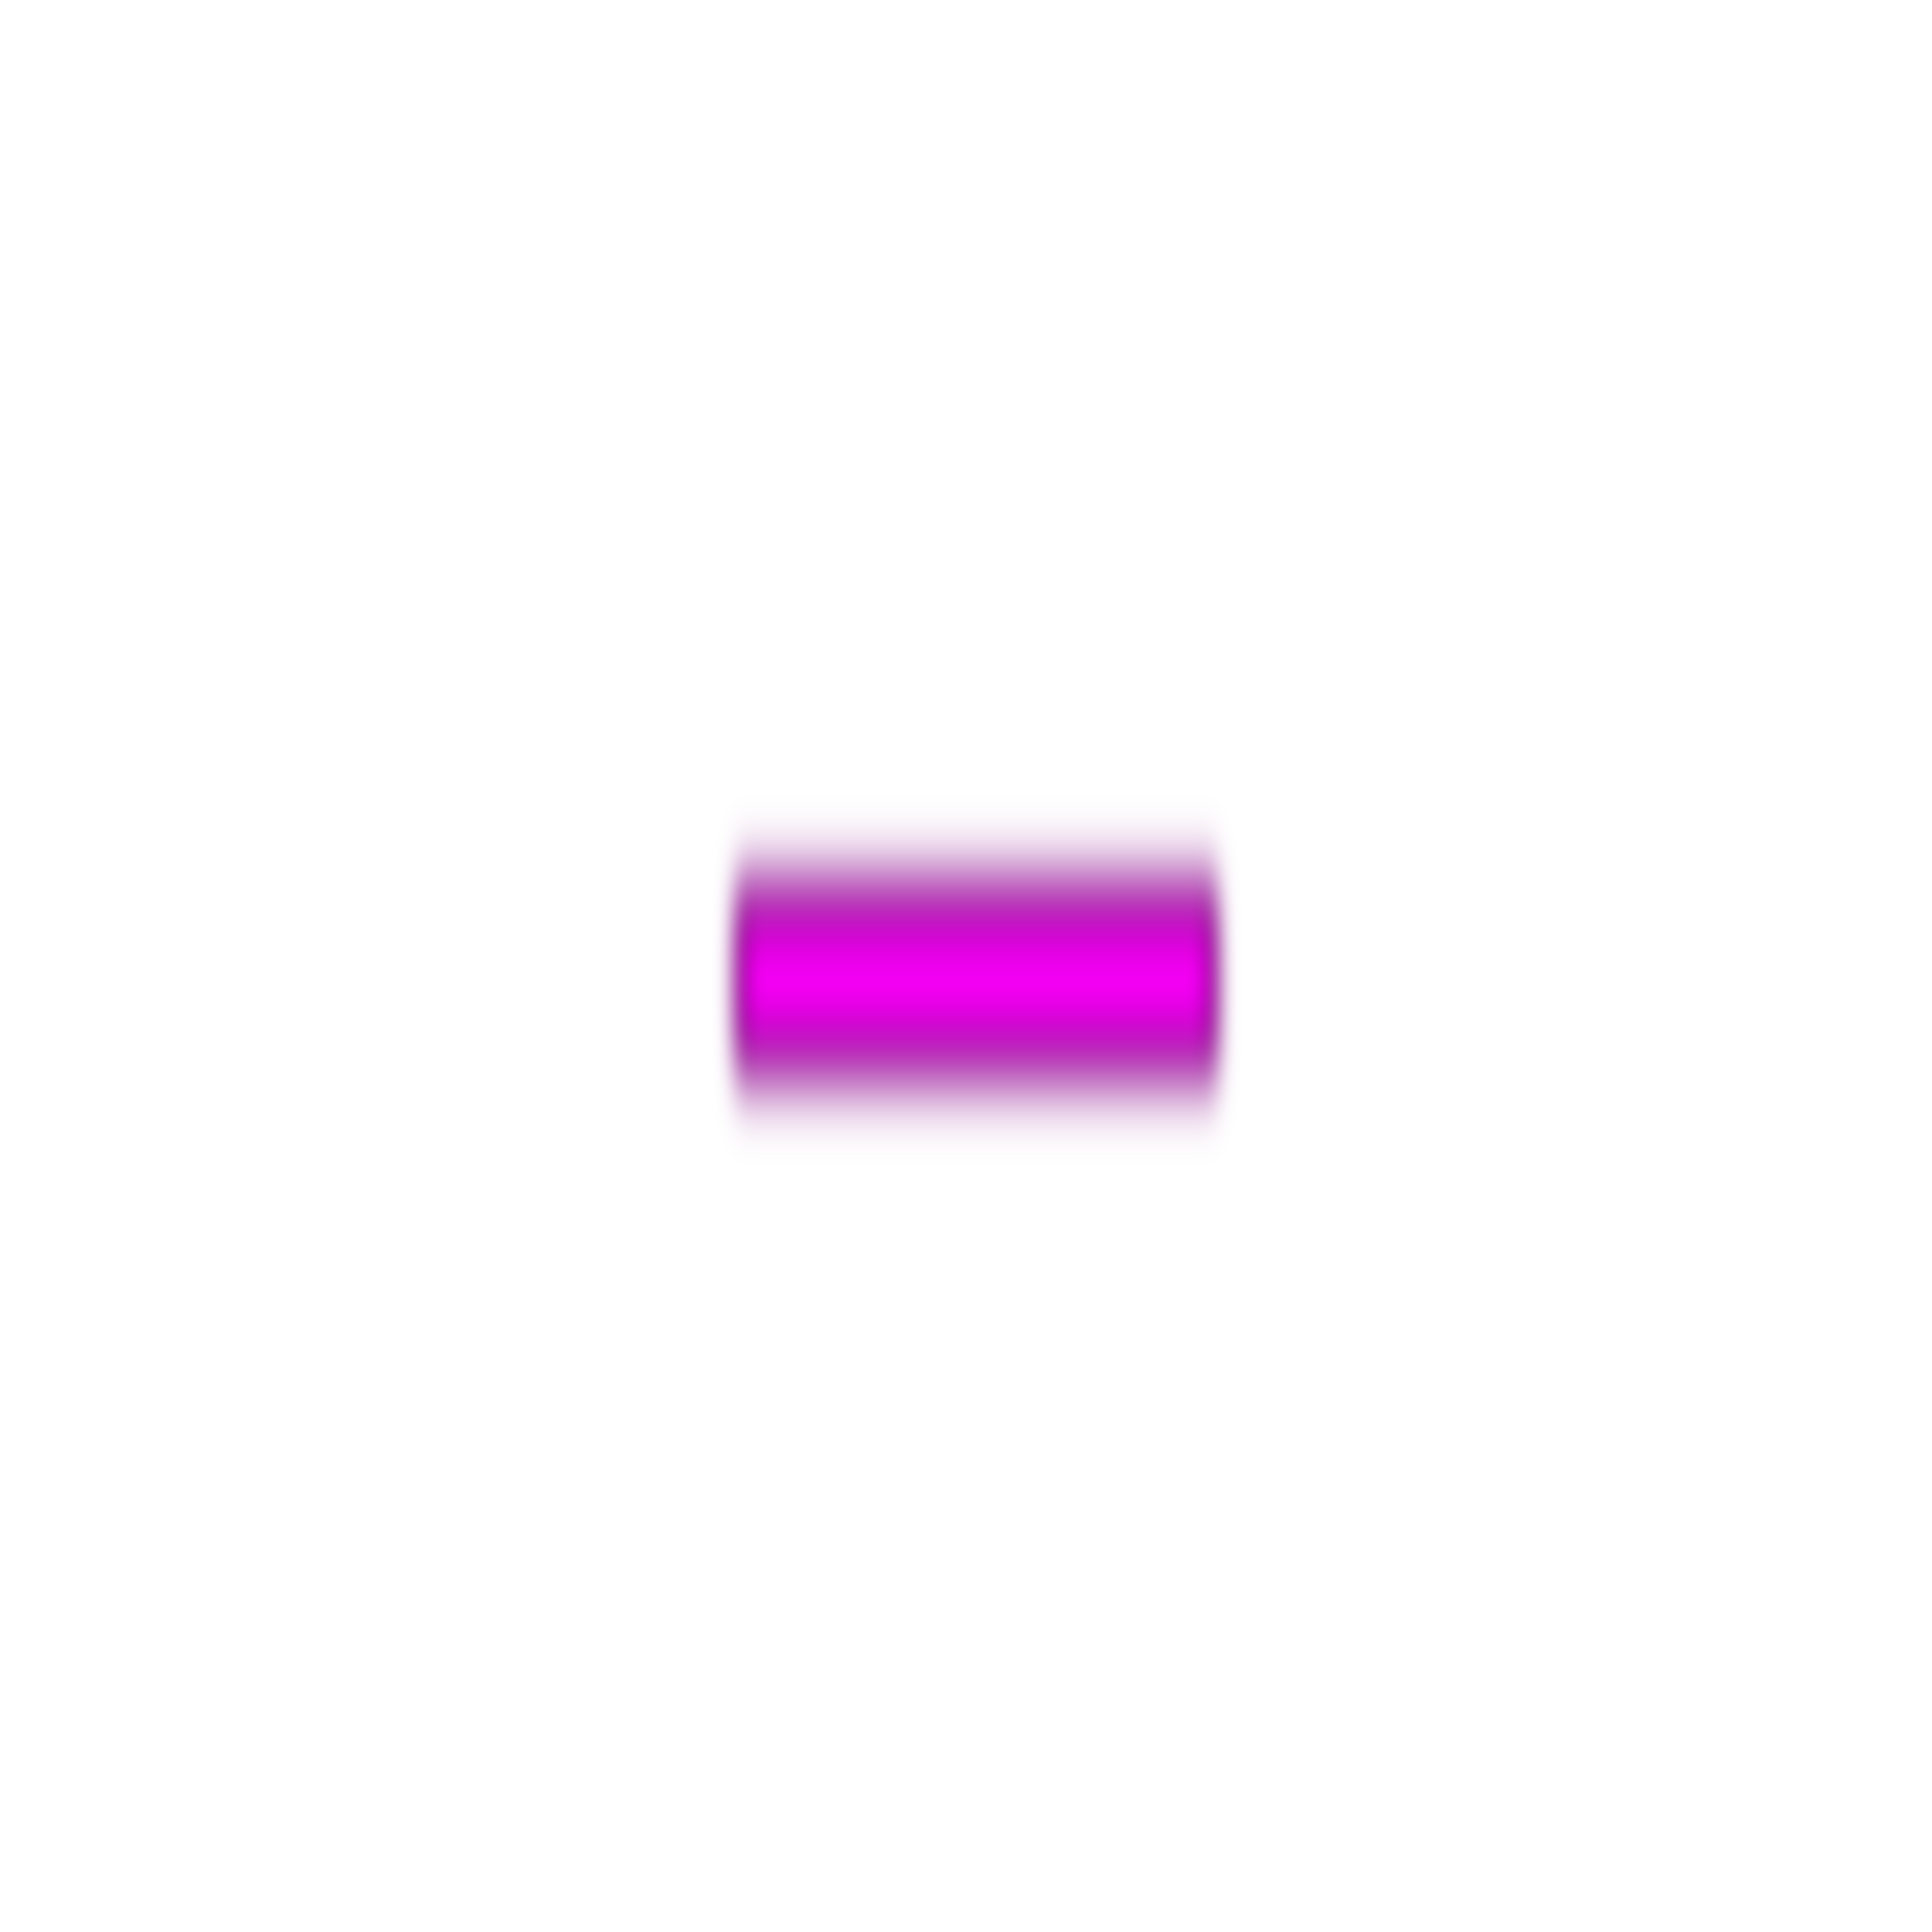
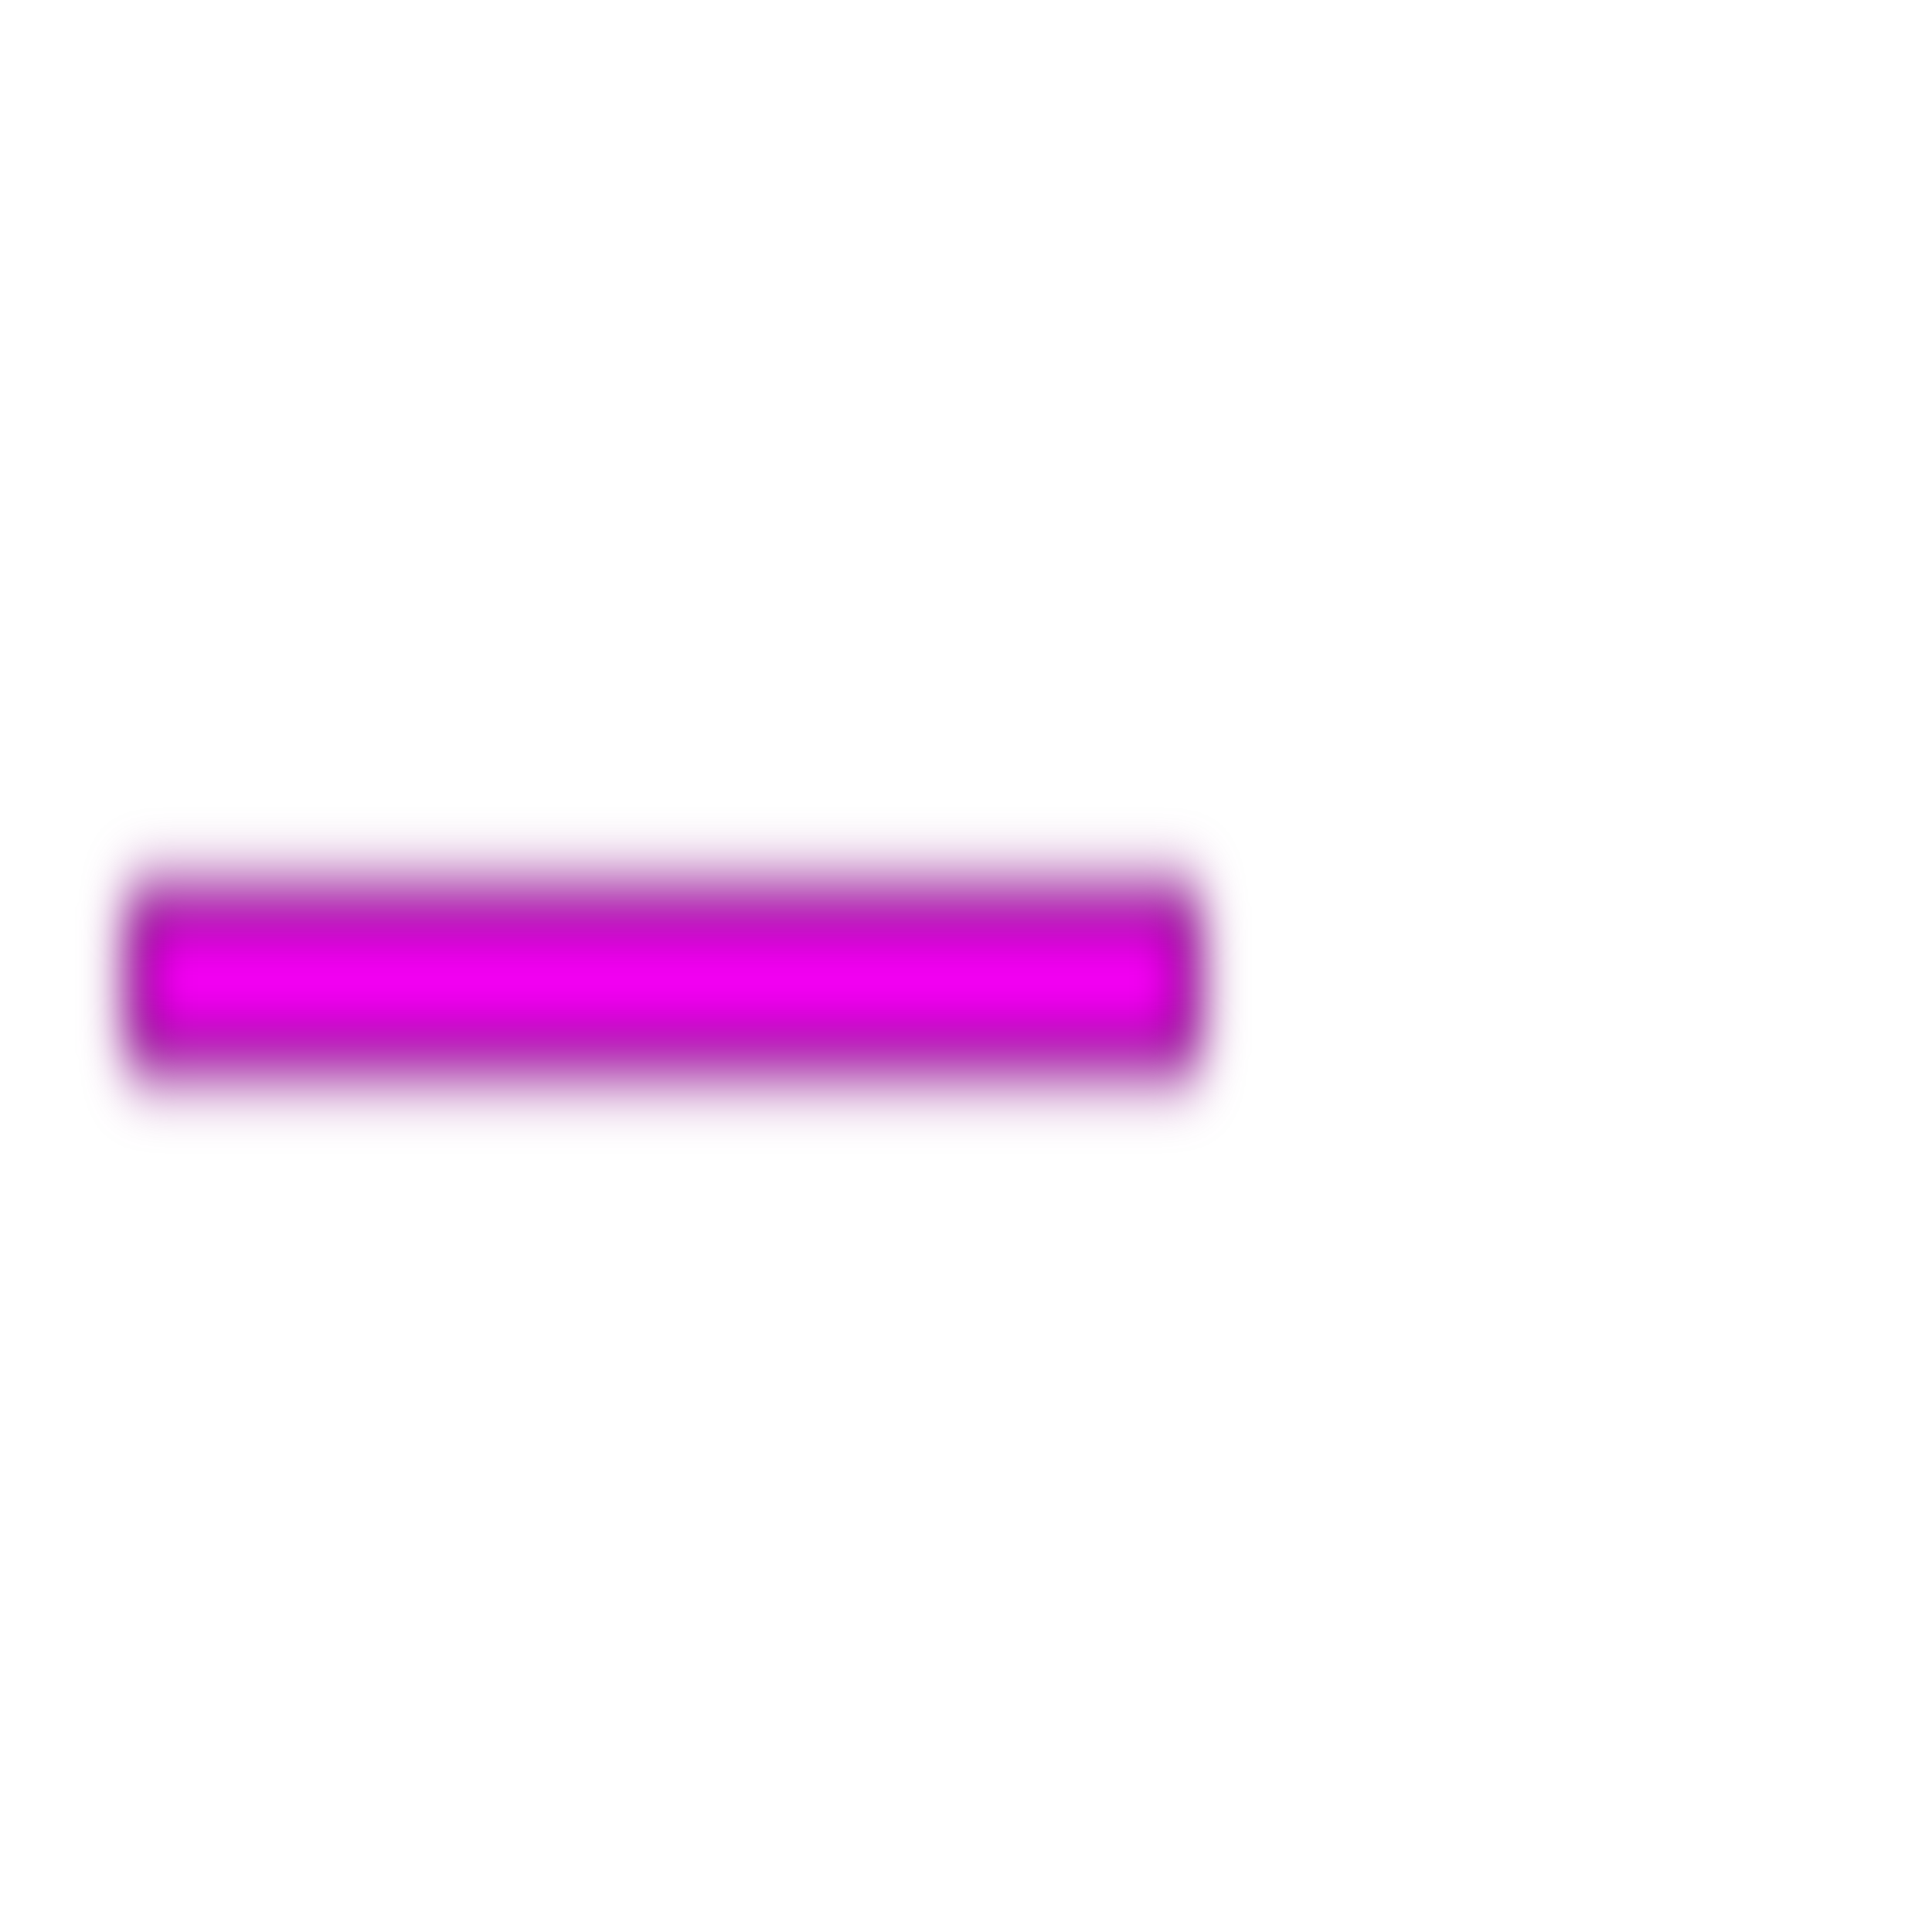
<svg xmlns="http://www.w3.org/2000/svg" version="1.1" id="svg3444" width="100" height="100" viewBox="0 0 100 100">
  <defs id="defs3448">
    <filter style="color-interpolation-filters:sRGB;" id="filter14157" x="-0.062" y="-0.075" width="1.418" height="1.158">
      <feFlood flood-opacity="0.498" flood-color="rgb(0,0,0)" result="flood" id="feFlood14147" />
      <feComposite in="flood" in2="SourceGraphic" operator="in" result="composite1" id="feComposite14149" />
      <feGaussianBlur in="composite1" stdDeviation="1.824" result="blur" id="feGaussianBlur14151" />
      <feOffset dx="20.997" dy="0.453" result="offset" id="feOffset14153" />
      <feComposite in="SourceGraphic" in2="offset" operator="over" result="composite2" id="feComposite14155" />
    </filter>
    <filter style="color-interpolation-filters:sRGB" id="filter1" x="-0.06" y="-0.698" width="1.12" height="2.396">
      <feGaussianBlur stdDeviation="1.666" id="feGaussianBlur1" />
    </filter>
  </defs>
  <g id="layer1">
-     <rect style="mix-blend-mode:normal;fill:#ff00ff;stroke:#800080;stroke-width:2.382;stroke-linecap:square;stroke-linejoin:bevel;filter:url(#filter1)" id="rect1" width="86.603" height="7.437" x="6.941" y="45.781" transform="matrix(0.2832149,0,0,1.077969,36.30992,-2.619864)" />
+     <rect style="mix-blend-mode:normal;fill:#ff00ff;stroke:#800080;stroke-width:2.382;stroke-linecap:square;stroke-linejoin:bevel;filter:url(#filter1)" id="rect1" width="86.603" height="7.437" x="6.941" y="45.781" transform="matrix(0.6287314,0,0,1.010251,2.753319,0.7321319)" />
  </g>
  <g id="layer2" />
</svg>
